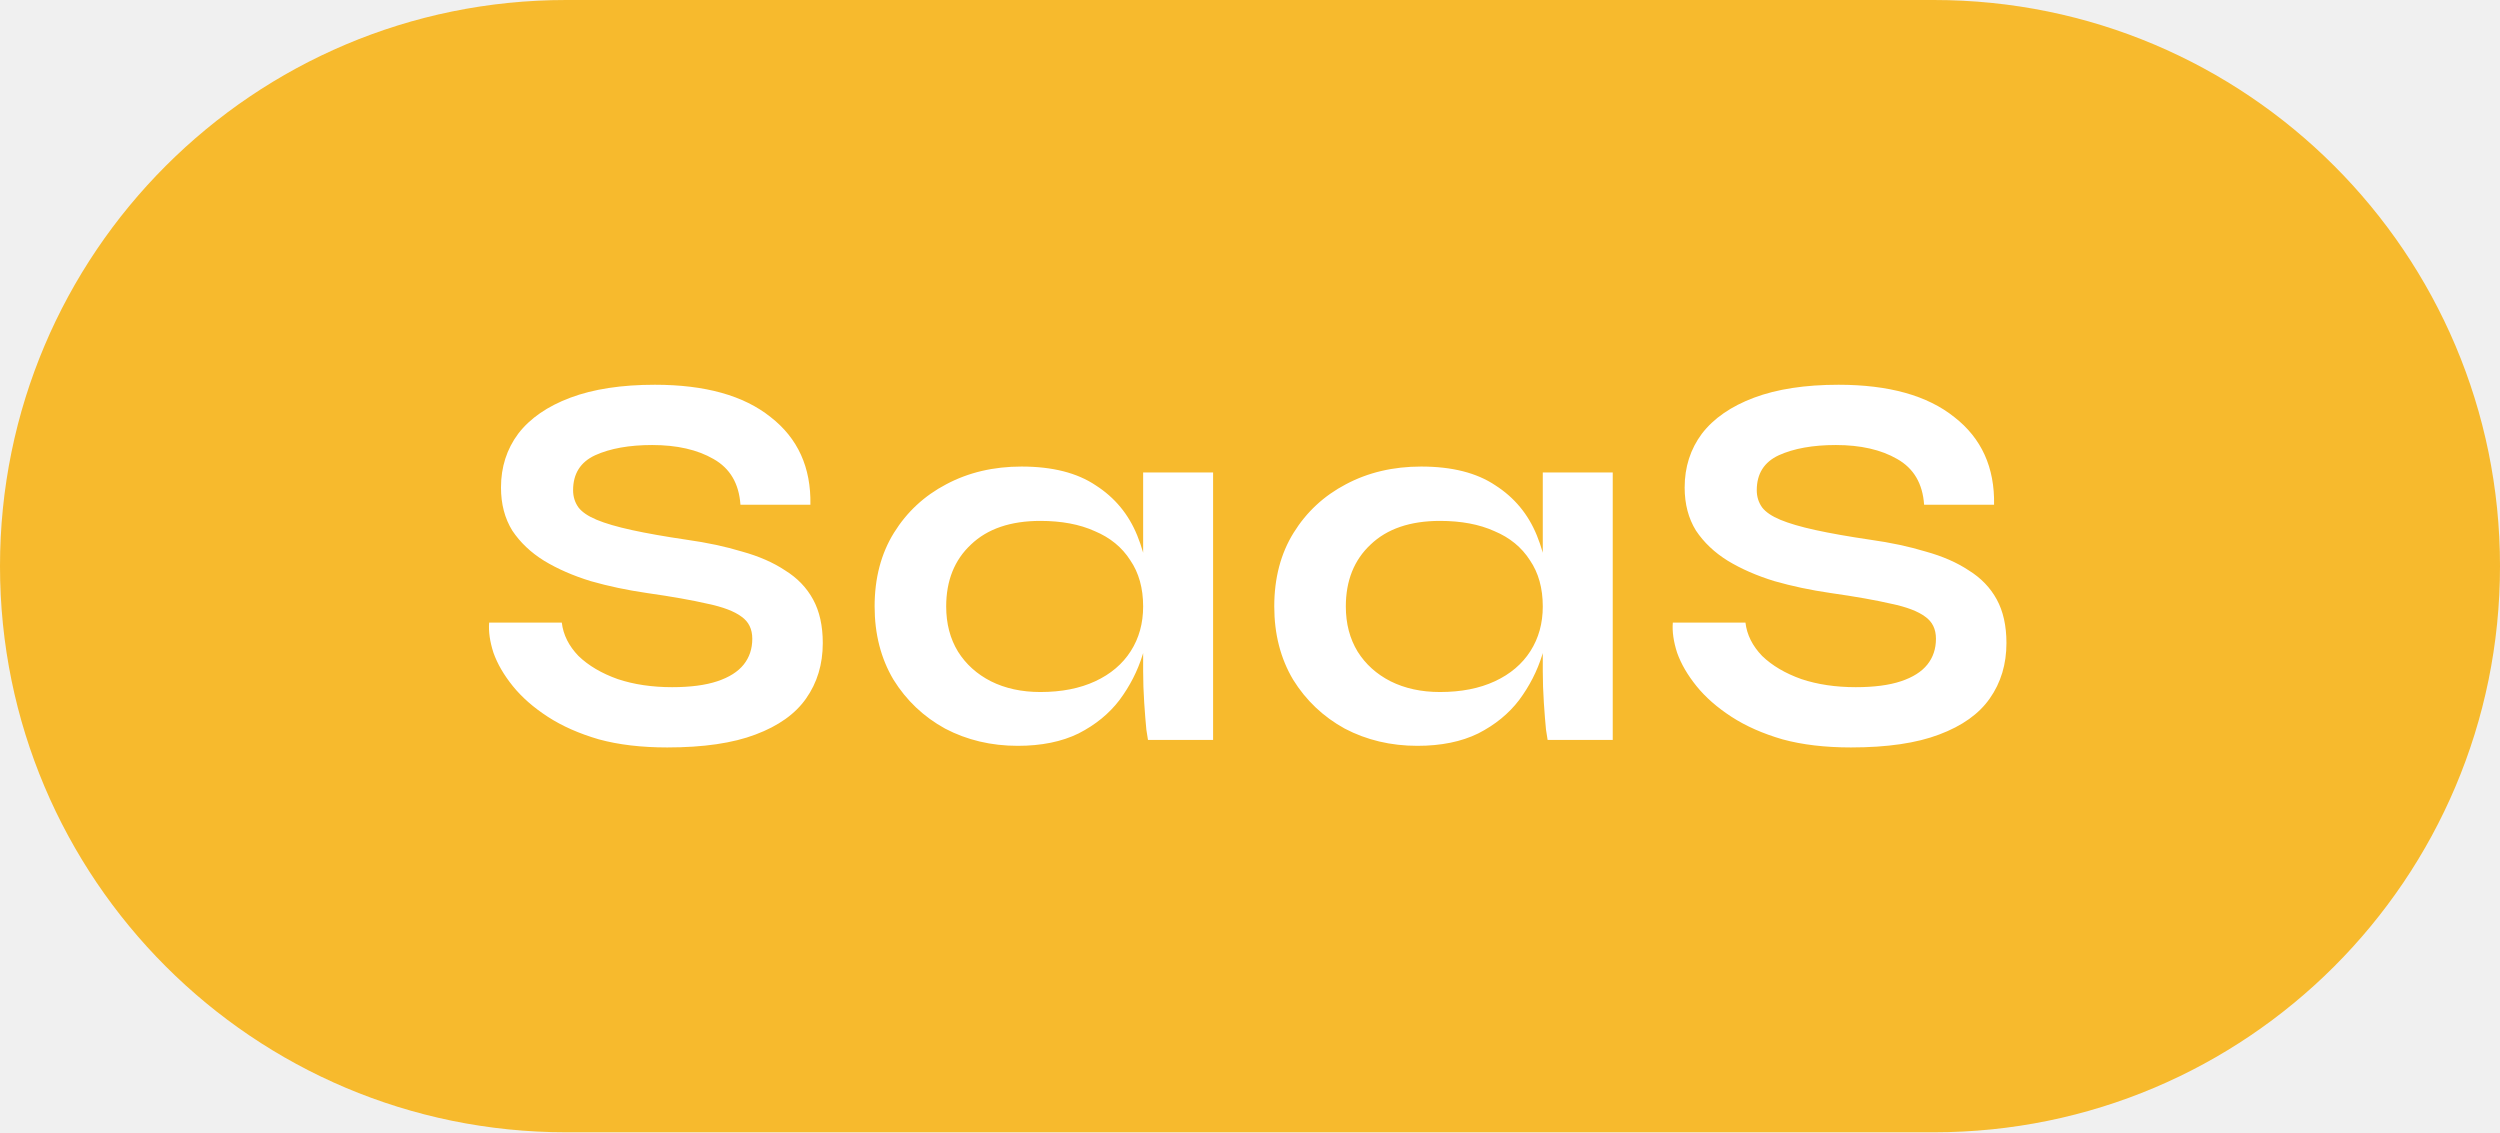
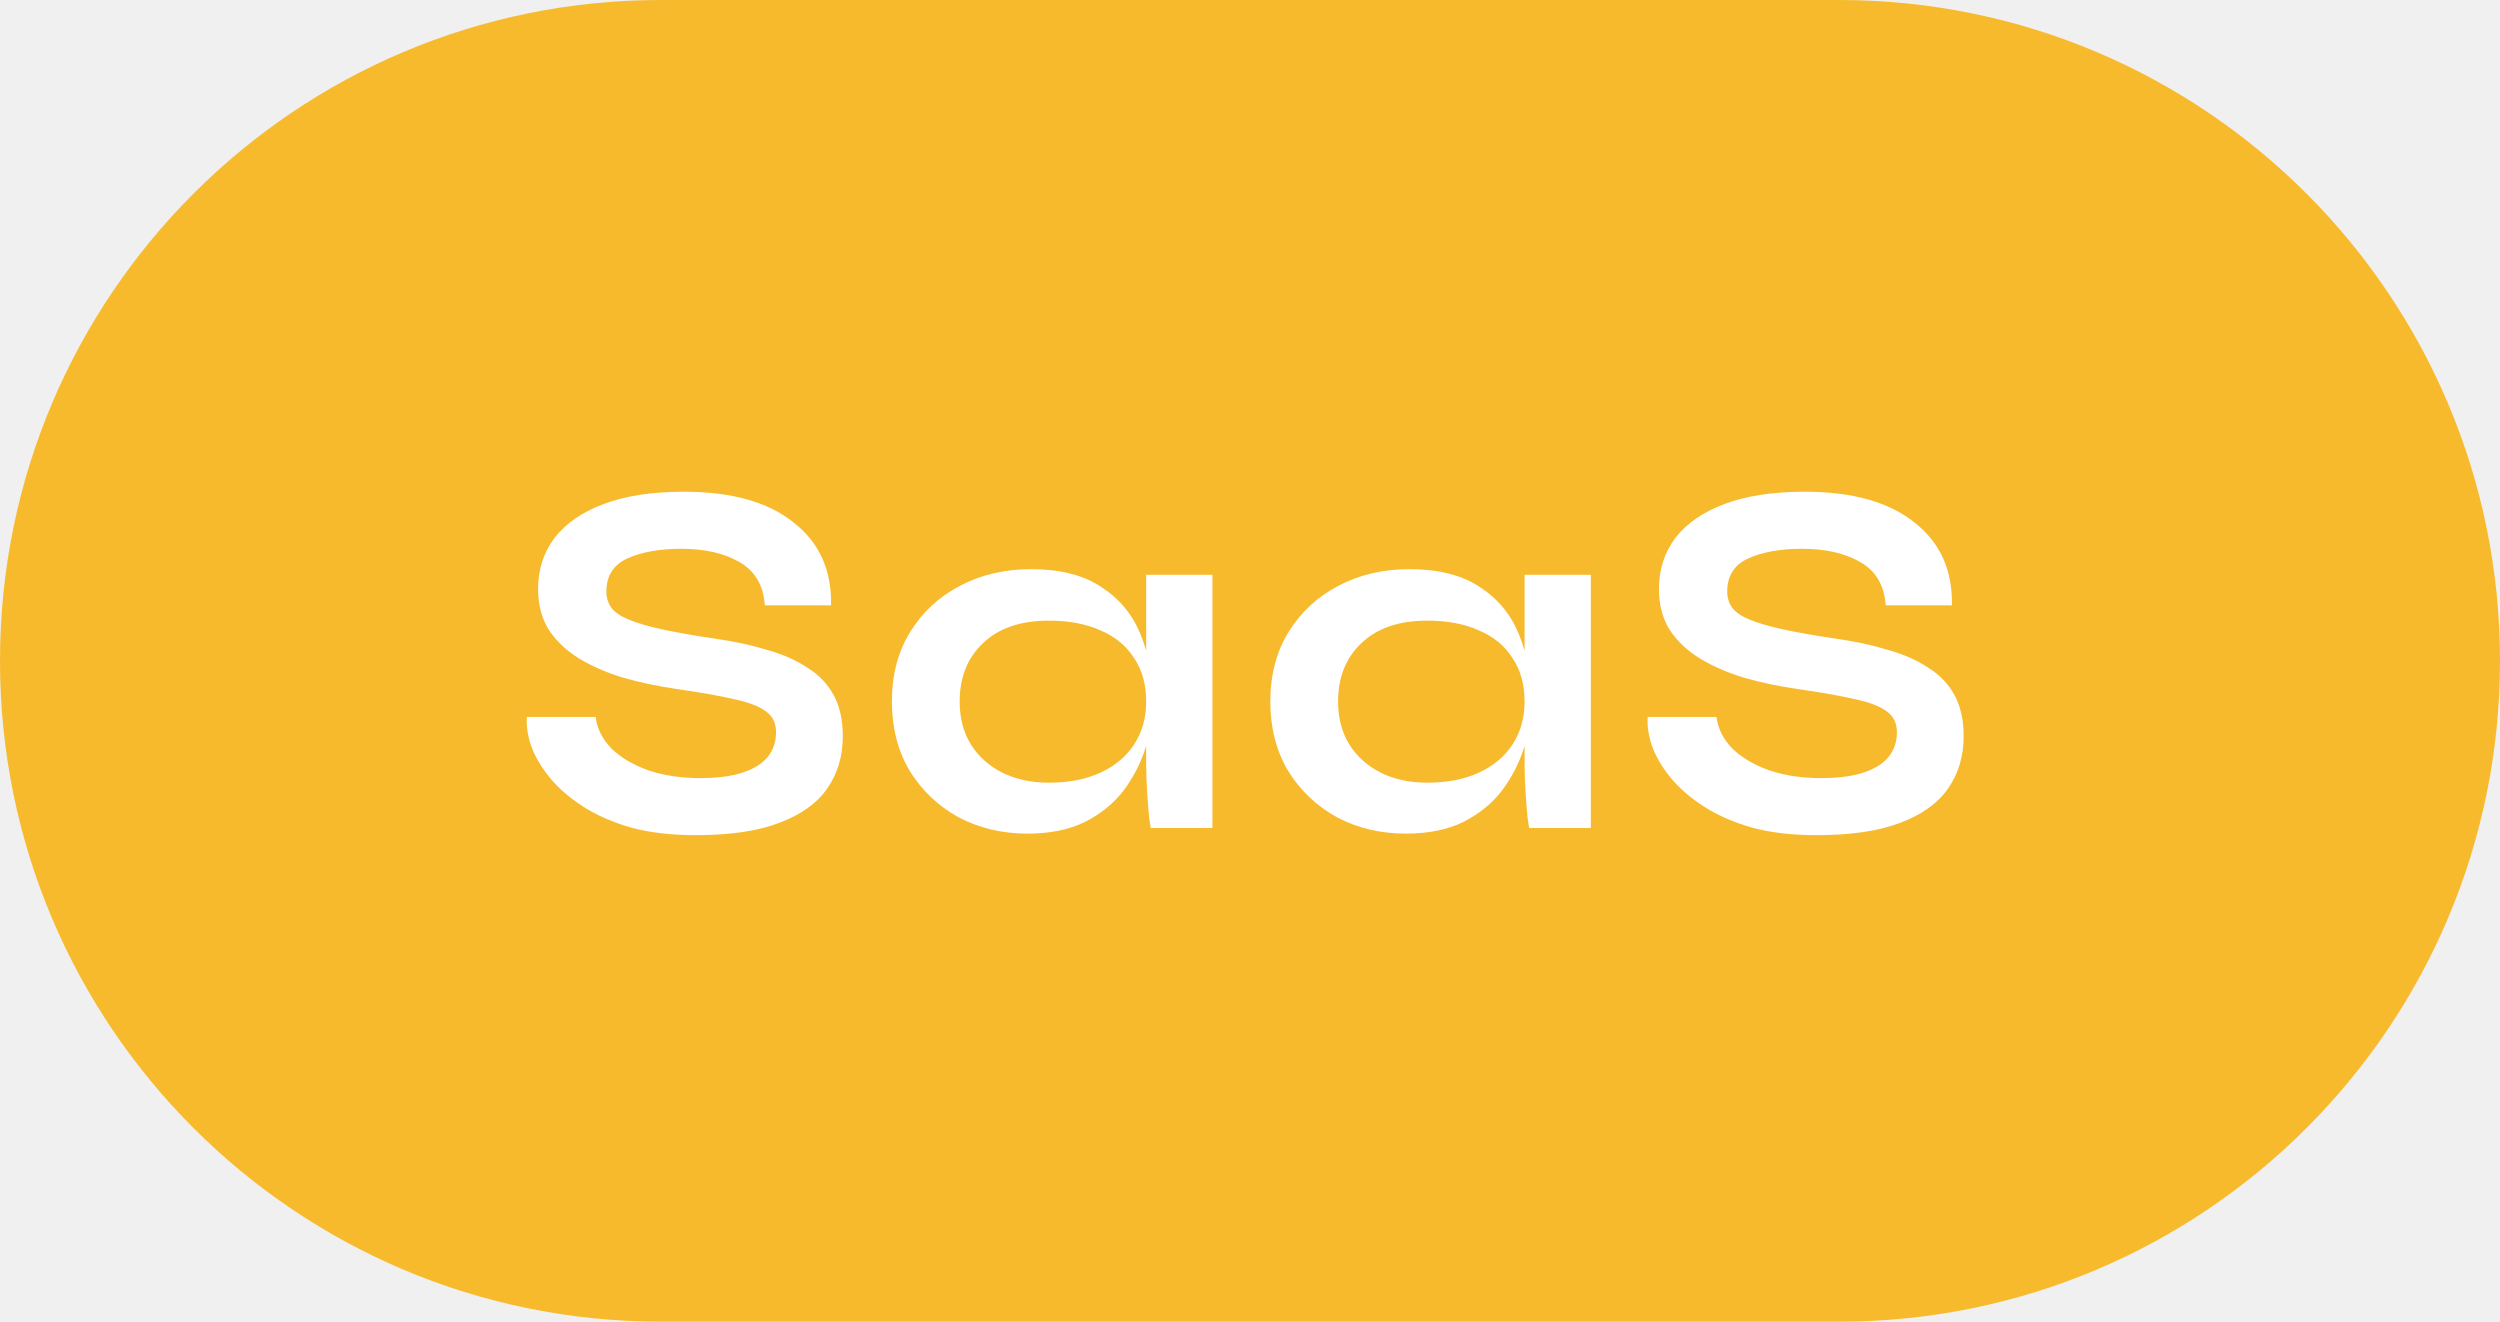
- <svg xmlns="http://www.w3.org/2000/svg" width="223" height="101" viewBox="0 0 223 101" fill="none">
-   <rect width="223" height="101" rx="50.5" fill="#F7BA2D" />
-   <path d="M43.632 55.536H50.112C50.24 56.624 50.736 57.616 51.6 58.512C52.496 59.376 53.664 60.064 55.104 60.576C56.544 61.056 58.16 61.296 59.952 61.296C61.584 61.296 62.928 61.12 63.984 60.768C65.04 60.416 65.824 59.92 66.336 59.28C66.848 58.64 67.104 57.872 67.104 56.976C67.104 56.112 66.784 55.456 66.144 55.008C65.504 54.528 64.496 54.144 63.12 53.856C61.744 53.536 59.936 53.216 57.696 52.896C55.936 52.64 54.272 52.288 52.704 51.84C51.136 51.36 49.744 50.752 48.528 50.016C47.344 49.28 46.4 48.384 45.696 47.328C45.024 46.24 44.688 44.96 44.688 43.488C44.688 41.664 45.2 40.064 46.224 38.688C47.28 37.312 48.832 36.24 50.88 35.472C52.928 34.704 55.44 34.32 58.416 34.32C62.896 34.32 66.336 35.28 68.736 37.2C71.168 39.088 72.352 41.696 72.288 45.024H66.048C65.92 43.136 65.12 41.776 63.648 40.944C62.208 40.112 60.384 39.696 58.176 39.696C56.128 39.696 54.432 40 53.088 40.608C51.776 41.216 51.12 42.256 51.12 43.728C51.12 44.304 51.28 44.816 51.6 45.264C51.92 45.68 52.464 46.048 53.232 46.368C54 46.688 55.04 46.992 56.352 47.28C57.664 47.568 59.296 47.856 61.248 48.144C63.072 48.4 64.72 48.752 66.192 49.2C67.696 49.616 68.976 50.176 70.032 50.88C71.12 51.552 71.952 52.416 72.528 53.472C73.104 54.528 73.392 55.824 73.392 57.36C73.392 59.248 72.896 60.896 71.904 62.304C70.944 63.68 69.44 64.752 67.392 65.52C65.376 66.288 62.752 66.672 59.52 66.672C57.216 66.672 55.184 66.432 53.424 65.952C51.664 65.44 50.144 64.768 48.864 63.936C47.584 63.104 46.544 62.192 45.744 61.2C44.944 60.208 44.368 59.216 44.016 58.224C43.696 57.232 43.568 56.336 43.632 55.536ZM90.784 66.528C88.416 66.528 86.256 66.016 84.304 64.992C82.384 63.936 80.848 62.48 79.696 60.624C78.576 58.736 78.016 56.56 78.016 54.096C78.016 51.568 78.592 49.376 79.744 47.52C80.896 45.664 82.448 44.224 84.4 43.2C86.384 42.144 88.624 41.616 91.12 41.616C93.872 41.616 96.08 42.176 97.744 43.296C99.44 44.384 100.672 45.872 101.44 47.76C102.208 49.648 102.592 51.76 102.592 54.096C102.592 55.504 102.368 56.944 101.92 58.416C101.472 59.856 100.784 61.2 99.856 62.448C98.928 63.664 97.712 64.656 96.208 65.424C94.704 66.16 92.896 66.528 90.784 66.528ZM92.8 61.728C94.688 61.728 96.32 61.408 97.696 60.768C99.072 60.128 100.128 59.232 100.864 58.08C101.6 56.928 101.968 55.6 101.968 54.096C101.968 52.464 101.584 51.088 100.816 49.968C100.08 48.816 99.024 47.952 97.648 47.376C96.304 46.768 94.688 46.464 92.8 46.464C90.144 46.464 88.08 47.168 86.608 48.576C85.136 49.952 84.4 51.792 84.4 54.096C84.4 55.632 84.752 56.976 85.456 58.128C86.16 59.248 87.136 60.128 88.384 60.768C89.664 61.408 91.136 61.728 92.8 61.728ZM101.968 42.144H108.208V66H102.4C102.4 66 102.352 65.696 102.256 65.088C102.192 64.448 102.128 63.648 102.064 62.688C102 61.728 101.968 60.784 101.968 59.856V42.144ZM126.432 66.528C124.064 66.528 121.904 66.016 119.952 64.992C118.032 63.936 116.496 62.48 115.344 60.624C114.224 58.736 113.664 56.56 113.664 54.096C113.664 51.568 114.24 49.376 115.392 47.52C116.544 45.664 118.096 44.224 120.048 43.2C122.032 42.144 124.272 41.616 126.768 41.616C129.52 41.616 131.728 42.176 133.392 43.296C135.088 44.384 136.32 45.872 137.088 47.76C137.856 49.648 138.24 51.76 138.24 54.096C138.24 55.504 138.016 56.944 137.568 58.416C137.12 59.856 136.432 61.2 135.504 62.448C134.576 63.664 133.36 64.656 131.856 65.424C130.352 66.16 128.544 66.528 126.432 66.528ZM128.448 61.728C130.336 61.728 131.968 61.408 133.344 60.768C134.72 60.128 135.776 59.232 136.512 58.08C137.248 56.928 137.616 55.6 137.616 54.096C137.616 52.464 137.232 51.088 136.464 49.968C135.728 48.816 134.672 47.952 133.296 47.376C131.952 46.768 130.336 46.464 128.448 46.464C125.792 46.464 123.728 47.168 122.256 48.576C120.784 49.952 120.048 51.792 120.048 54.096C120.048 55.632 120.4 56.976 121.104 58.128C121.808 59.248 122.784 60.128 124.032 60.768C125.312 61.408 126.784 61.728 128.448 61.728ZM137.616 42.144H143.856V66H138.048C138.048 66 138 65.696 137.904 65.088C137.84 64.448 137.776 63.648 137.712 62.688C137.648 61.728 137.616 60.784 137.616 59.856V42.144ZM149.215 55.536H155.695C155.823 56.624 156.319 57.616 157.183 58.512C158.079 59.376 159.247 60.064 160.687 60.576C162.127 61.056 163.743 61.296 165.535 61.296C167.167 61.296 168.511 61.12 169.567 60.768C170.623 60.416 171.407 59.92 171.919 59.28C172.431 58.64 172.687 57.872 172.687 56.976C172.687 56.112 172.367 55.456 171.727 55.008C171.087 54.528 170.079 54.144 168.703 53.856C167.327 53.536 165.519 53.216 163.279 52.896C161.519 52.64 159.855 52.288 158.287 51.84C156.719 51.36 155.327 50.752 154.111 50.016C152.927 49.28 151.983 48.384 151.279 47.328C150.607 46.24 150.271 44.96 150.271 43.488C150.271 41.664 150.783 40.064 151.807 38.688C152.863 37.312 154.415 36.24 156.463 35.472C158.511 34.704 161.023 34.32 163.999 34.32C168.479 34.32 171.919 35.28 174.319 37.2C176.751 39.088 177.935 41.696 177.871 45.024H171.631C171.503 43.136 170.703 41.776 169.231 40.944C167.791 40.112 165.967 39.696 163.759 39.696C161.711 39.696 160.015 40 158.671 40.608C157.359 41.216 156.703 42.256 156.703 43.728C156.703 44.304 156.863 44.816 157.183 45.264C157.503 45.68 158.047 46.048 158.815 46.368C159.583 46.688 160.623 46.992 161.935 47.28C163.247 47.568 164.879 47.856 166.831 48.144C168.655 48.4 170.303 48.752 171.775 49.2C173.279 49.616 174.559 50.176 175.615 50.88C176.703 51.552 177.535 52.416 178.111 53.472C178.687 54.528 178.975 55.824 178.975 57.36C178.975 59.248 178.479 60.896 177.487 62.304C176.527 63.68 175.023 64.752 172.975 65.52C170.959 66.288 168.335 66.672 165.103 66.672C162.799 66.672 160.767 66.432 159.007 65.952C157.247 65.44 155.727 64.768 154.447 63.936C153.167 63.104 152.127 62.192 151.327 61.2C150.527 60.208 149.951 59.216 149.599 58.224C149.279 57.232 149.151 56.336 149.215 55.536Z" fill="white" />
+ <svg xmlns="http://www.w3.org/2000/svg" width="157" height="83" viewBox="0 0 157 83" fill="none">
+   <rect width="157" height="83" rx="41.5" fill="#F7BA2D" />
+   <path d="M33.088 45.024H37.408C37.493 45.749 37.824 46.411 38.4 47.008C38.997 47.584 39.776 48.043 40.736 48.384C41.696 48.704 42.773 48.864 43.968 48.864C45.056 48.864 45.952 48.747 46.656 48.512C47.36 48.277 47.883 47.947 48.224 47.52C48.565 47.093 48.736 46.581 48.736 45.984C48.736 45.408 48.523 44.971 48.096 44.672C47.669 44.352 46.997 44.096 46.08 43.904C45.163 43.691 43.957 43.477 42.464 43.264C41.291 43.093 40.181 42.859 39.136 42.56C38.091 42.24 37.163 41.835 36.352 41.344C35.563 40.853 34.933 40.256 34.464 39.552C34.016 38.827 33.792 37.973 33.792 36.992C33.792 35.776 34.133 34.709 34.816 33.792C35.52 32.875 36.555 32.16 37.92 31.648C39.285 31.136 40.96 30.88 42.944 30.88C45.931 30.88 48.224 31.52 49.824 32.8C51.445 34.059 52.235 35.797 52.192 38.016H48.032C47.947 36.757 47.413 35.851 46.432 35.296C45.472 34.741 44.256 34.464 42.784 34.464C41.419 34.464 40.288 34.667 39.392 35.072C38.517 35.477 38.08 36.171 38.08 37.152C38.08 37.536 38.187 37.877 38.4 38.176C38.613 38.453 38.976 38.699 39.488 38.912C40 39.125 40.693 39.328 41.568 39.52C42.443 39.712 43.531 39.904 44.832 40.096C46.048 40.267 47.147 40.501 48.128 40.8C49.131 41.077 49.984 41.451 50.688 41.92C51.413 42.368 51.968 42.944 52.352 43.648C52.736 44.352 52.928 45.216 52.928 46.24C52.928 47.499 52.597 48.597 51.936 49.536C51.296 50.453 50.293 51.168 48.928 51.68C47.584 52.192 45.835 52.448 43.68 52.448C42.144 52.448 40.789 52.288 39.616 51.968C38.443 51.627 37.429 51.179 36.576 50.624C35.723 50.069 35.029 49.461 34.496 48.8C33.963 48.139 33.579 47.477 33.344 46.816C33.131 46.155 33.045 45.557 33.088 45.024ZM64.523 52.352C62.944 52.352 61.504 52.011 60.203 51.328C58.923 50.624 57.899 49.653 57.131 48.416C56.384 47.157 56.011 45.707 56.011 44.064C56.011 42.379 56.395 40.917 57.163 39.68C57.931 38.443 58.965 37.483 60.267 36.8C61.589 36.096 63.083 35.744 64.747 35.744C66.581 35.744 68.053 36.117 69.163 36.864C70.293 37.589 71.115 38.581 71.627 39.84C72.139 41.099 72.395 42.507 72.395 44.064C72.395 45.003 72.245 45.963 71.947 46.944C71.648 47.904 71.189 48.8 70.571 49.632C69.952 50.443 69.141 51.104 68.139 51.616C67.136 52.107 65.931 52.352 64.523 52.352ZM65.867 49.152C67.125 49.152 68.213 48.939 69.131 48.512C70.048 48.085 70.752 47.488 71.243 46.72C71.733 45.952 71.979 45.067 71.979 44.064C71.979 42.976 71.723 42.059 71.211 41.312C70.72 40.544 70.016 39.968 69.099 39.584C68.203 39.179 67.125 38.976 65.867 38.976C64.096 38.976 62.72 39.445 61.739 40.384C60.757 41.301 60.267 42.528 60.267 44.064C60.267 45.088 60.501 45.984 60.971 46.752C61.44 47.499 62.091 48.085 62.923 48.512C63.776 48.939 64.757 49.152 65.867 49.152ZM71.979 36.096H76.139V52H72.267C72.267 52 72.235 51.797 72.171 51.392C72.128 50.965 72.085 50.432 72.043 49.792C72 49.152 71.979 48.523 71.979 47.904V36.096ZM88.288 52.352C86.709 52.352 85.269 52.011 83.968 51.328C82.688 50.624 81.664 49.653 80.896 48.416C80.149 47.157 79.776 45.707 79.776 44.064C79.776 42.379 80.16 40.917 80.928 39.68C81.696 38.443 82.73 37.483 84.032 36.8C85.354 36.096 86.848 35.744 88.512 35.744C90.346 35.744 91.818 36.117 92.928 36.864C94.058 37.589 94.88 38.581 95.392 39.84C95.904 41.099 96.16 42.507 96.16 44.064C96.16 45.003 96.01 45.963 95.712 46.944C95.413 47.904 94.954 48.8 94.336 49.632C93.717 50.443 92.906 51.104 91.904 51.616C90.901 52.107 89.696 52.352 88.288 52.352ZM89.632 49.152C90.89 49.152 91.978 48.939 92.896 48.512C93.813 48.085 94.517 47.488 95.008 46.72C95.498 45.952 95.744 45.067 95.744 44.064C95.744 42.976 95.488 42.059 94.976 41.312C94.485 40.544 93.781 39.968 92.864 39.584C91.968 39.179 90.89 38.976 89.632 38.976C87.861 38.976 86.485 39.445 85.504 40.384C84.522 41.301 84.032 42.528 84.032 44.064C84.032 45.088 84.266 45.984 84.736 46.752C85.205 47.499 85.856 48.085 86.688 48.512C87.541 48.939 88.522 49.152 89.632 49.152ZM95.744 36.096H99.904V52H96.032C96.032 52 96 51.797 95.936 51.392C95.893 50.965 95.85 50.432 95.808 49.792C95.765 49.152 95.744 48.523 95.744 47.904V36.096ZM103.477 45.024H107.797C107.882 45.749 108.213 46.411 108.789 47.008C109.386 47.584 110.165 48.043 111.125 48.384C112.085 48.704 113.162 48.864 114.357 48.864C115.445 48.864 116.341 48.747 117.045 48.512C117.749 48.277 118.271 47.947 118.613 47.52C118.954 47.093 119.125 46.581 119.125 45.984C119.125 45.408 118.911 44.971 118.485 44.672C118.058 44.352 117.386 44.096 116.469 43.904C115.551 43.691 114.346 43.477 112.853 43.264C111.679 43.093 110.57 42.859 109.525 42.56C108.479 42.24 107.551 41.835 106.741 41.344C105.951 40.853 105.322 40.256 104.853 39.552C104.405 38.827 104.181 37.973 104.181 36.992C104.181 35.776 104.522 34.709 105.205 33.792C105.909 32.875 106.943 32.16 108.309 31.648C109.674 31.136 111.349 30.88 113.333 30.88C116.319 30.88 118.613 31.52 120.213 32.8C121.834 34.059 122.623 35.797 122.581 38.016H118.421C118.335 36.757 117.802 35.851 116.821 35.296C115.861 34.741 114.645 34.464 113.173 34.464C111.807 34.464 110.677 34.667 109.781 35.072C108.906 35.477 108.469 36.171 108.469 37.152C108.469 37.536 108.575 37.877 108.789 38.176C109.002 38.453 109.365 38.699 109.877 38.912C110.389 39.125 111.082 39.328 111.957 39.52C112.831 39.712 113.919 39.904 115.221 40.096C116.437 40.267 117.535 40.501 118.517 40.8C119.519 41.077 120.373 41.451 121.077 41.92C121.802 42.368 122.357 42.944 122.741 43.648C123.125 44.352 123.317 45.216 123.317 46.24C123.317 47.499 122.986 48.597 122.325 49.536C121.685 50.453 120.682 51.168 119.317 51.68C117.973 52.192 116.223 52.448 114.069 52.448C112.533 52.448 111.178 52.288 110.005 51.968C108.831 51.627 107.818 51.179 106.965 50.624C106.111 50.069 105.418 49.461 104.885 48.8C104.351 48.139 103.967 47.477 103.733 46.816C103.519 46.155 103.434 45.557 103.477 45.024Z" fill="white" />
</svg>
